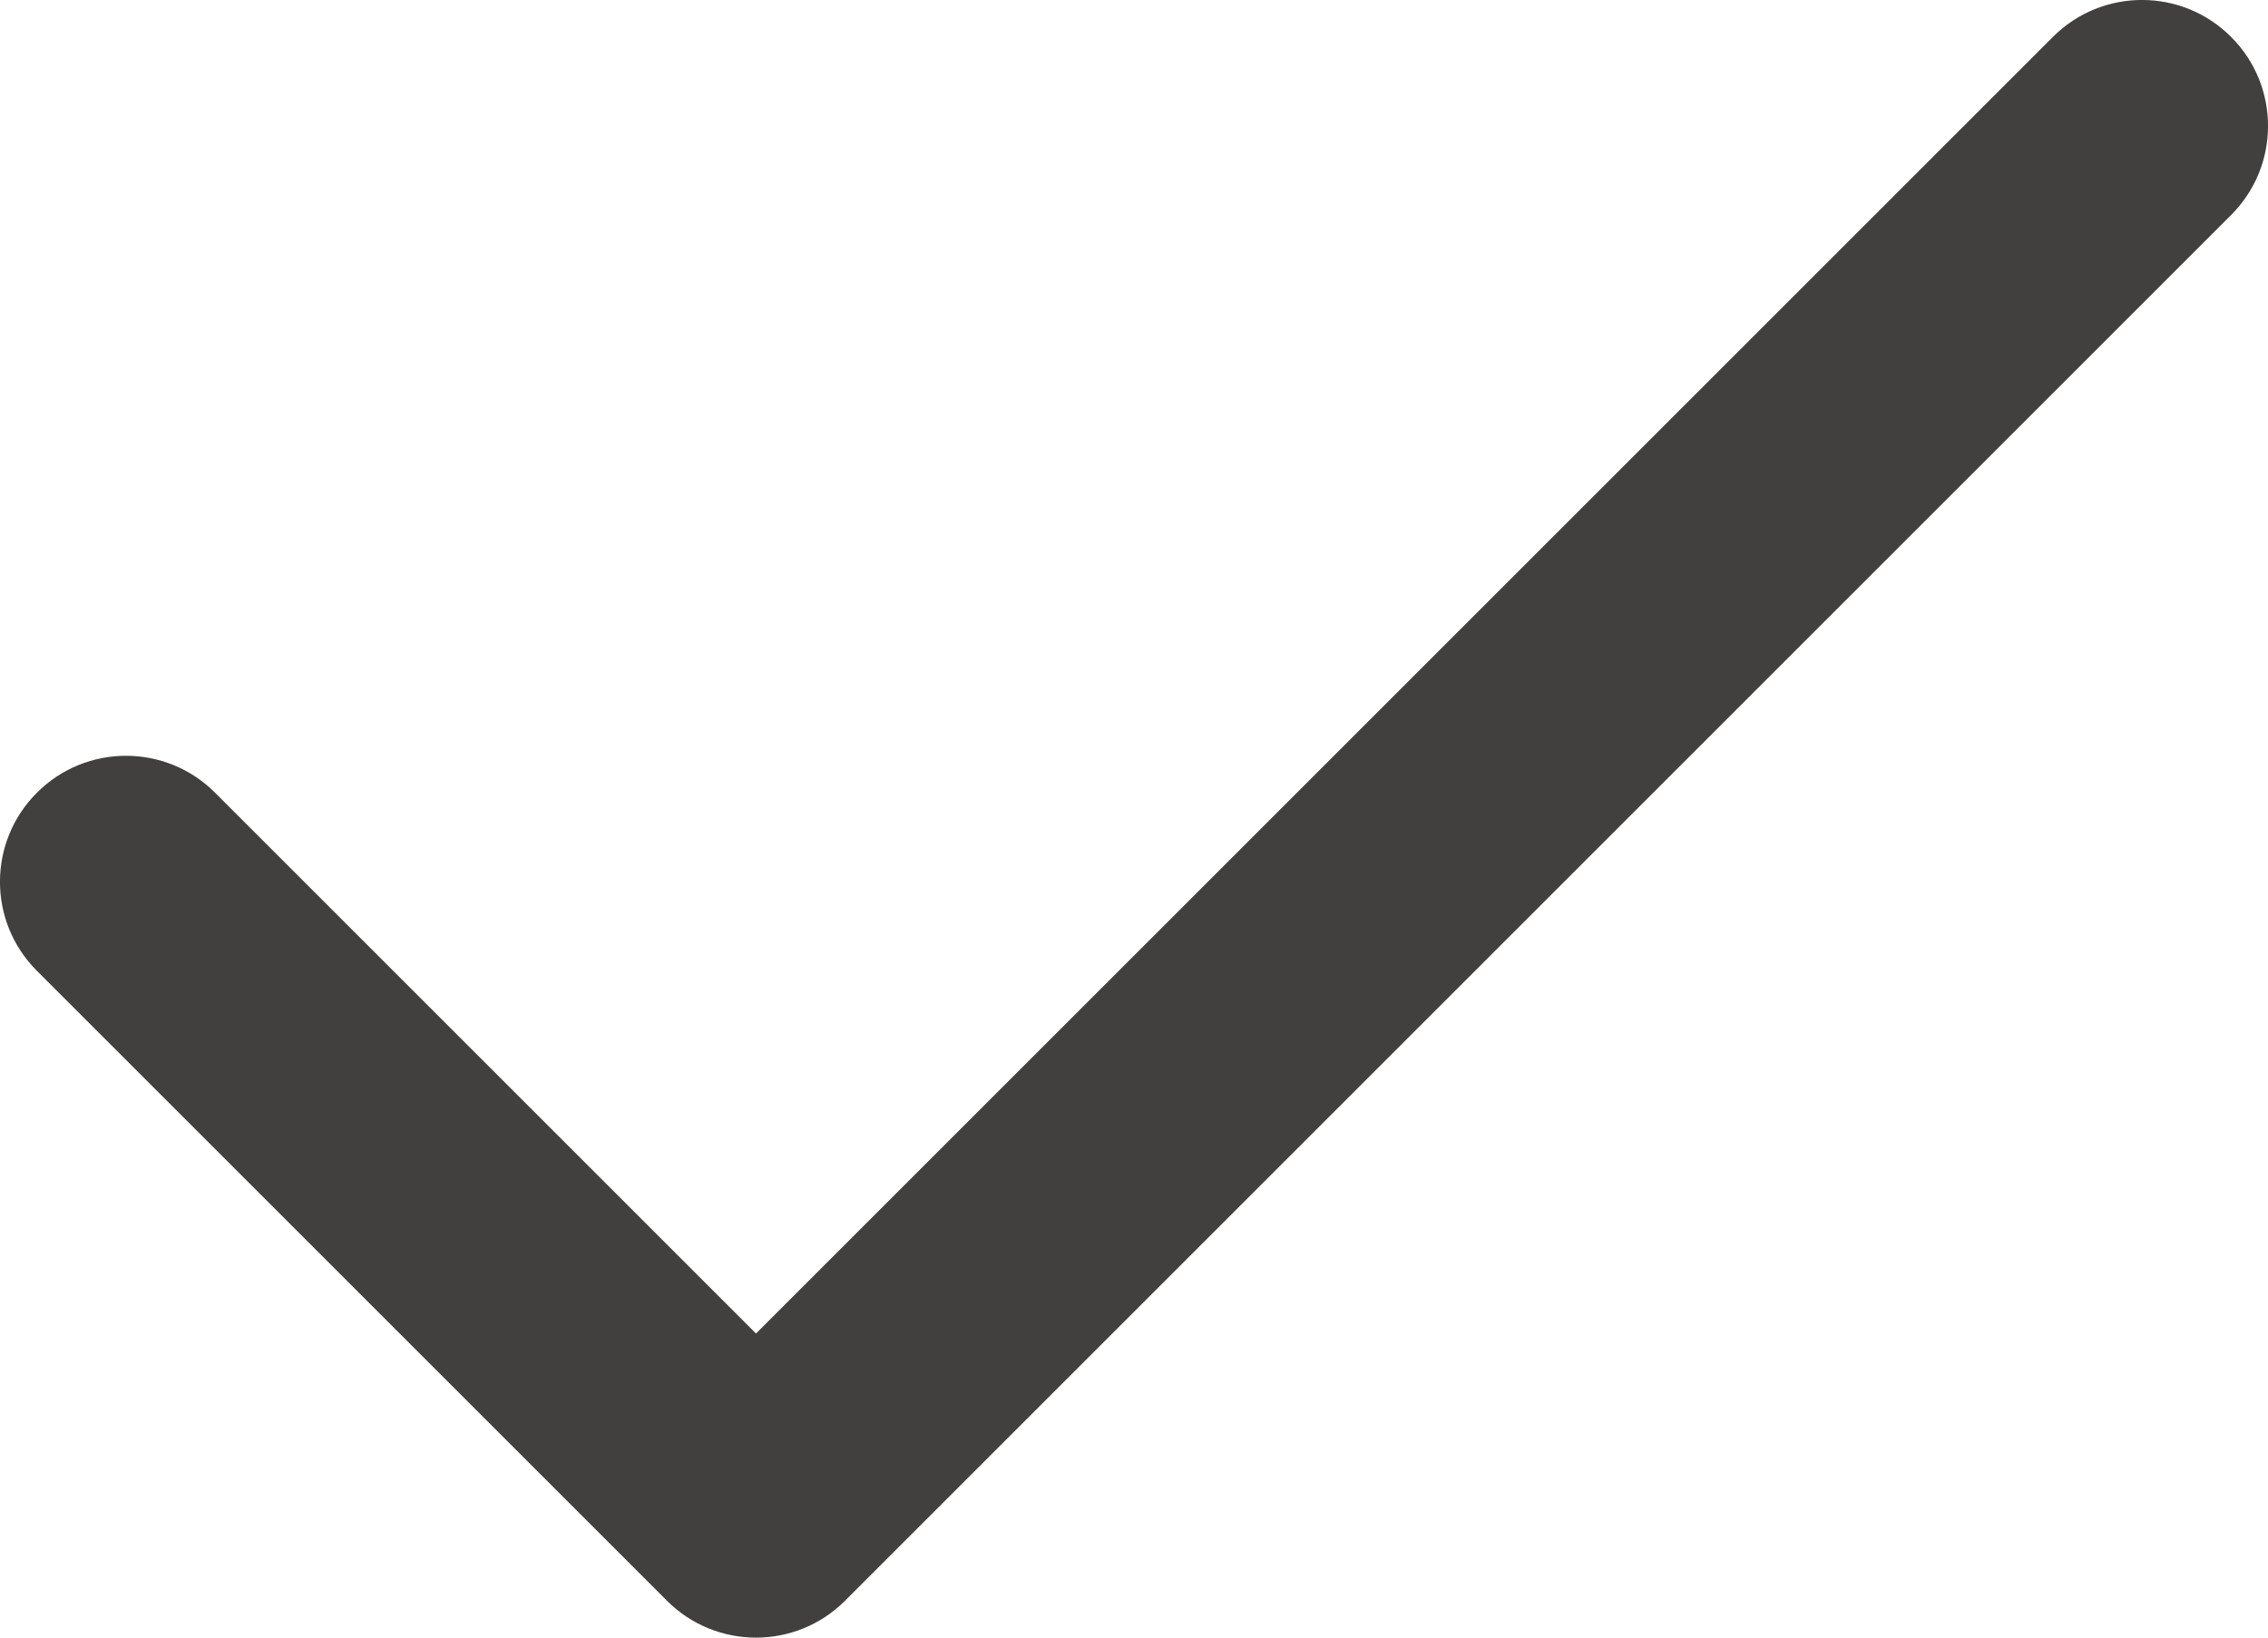
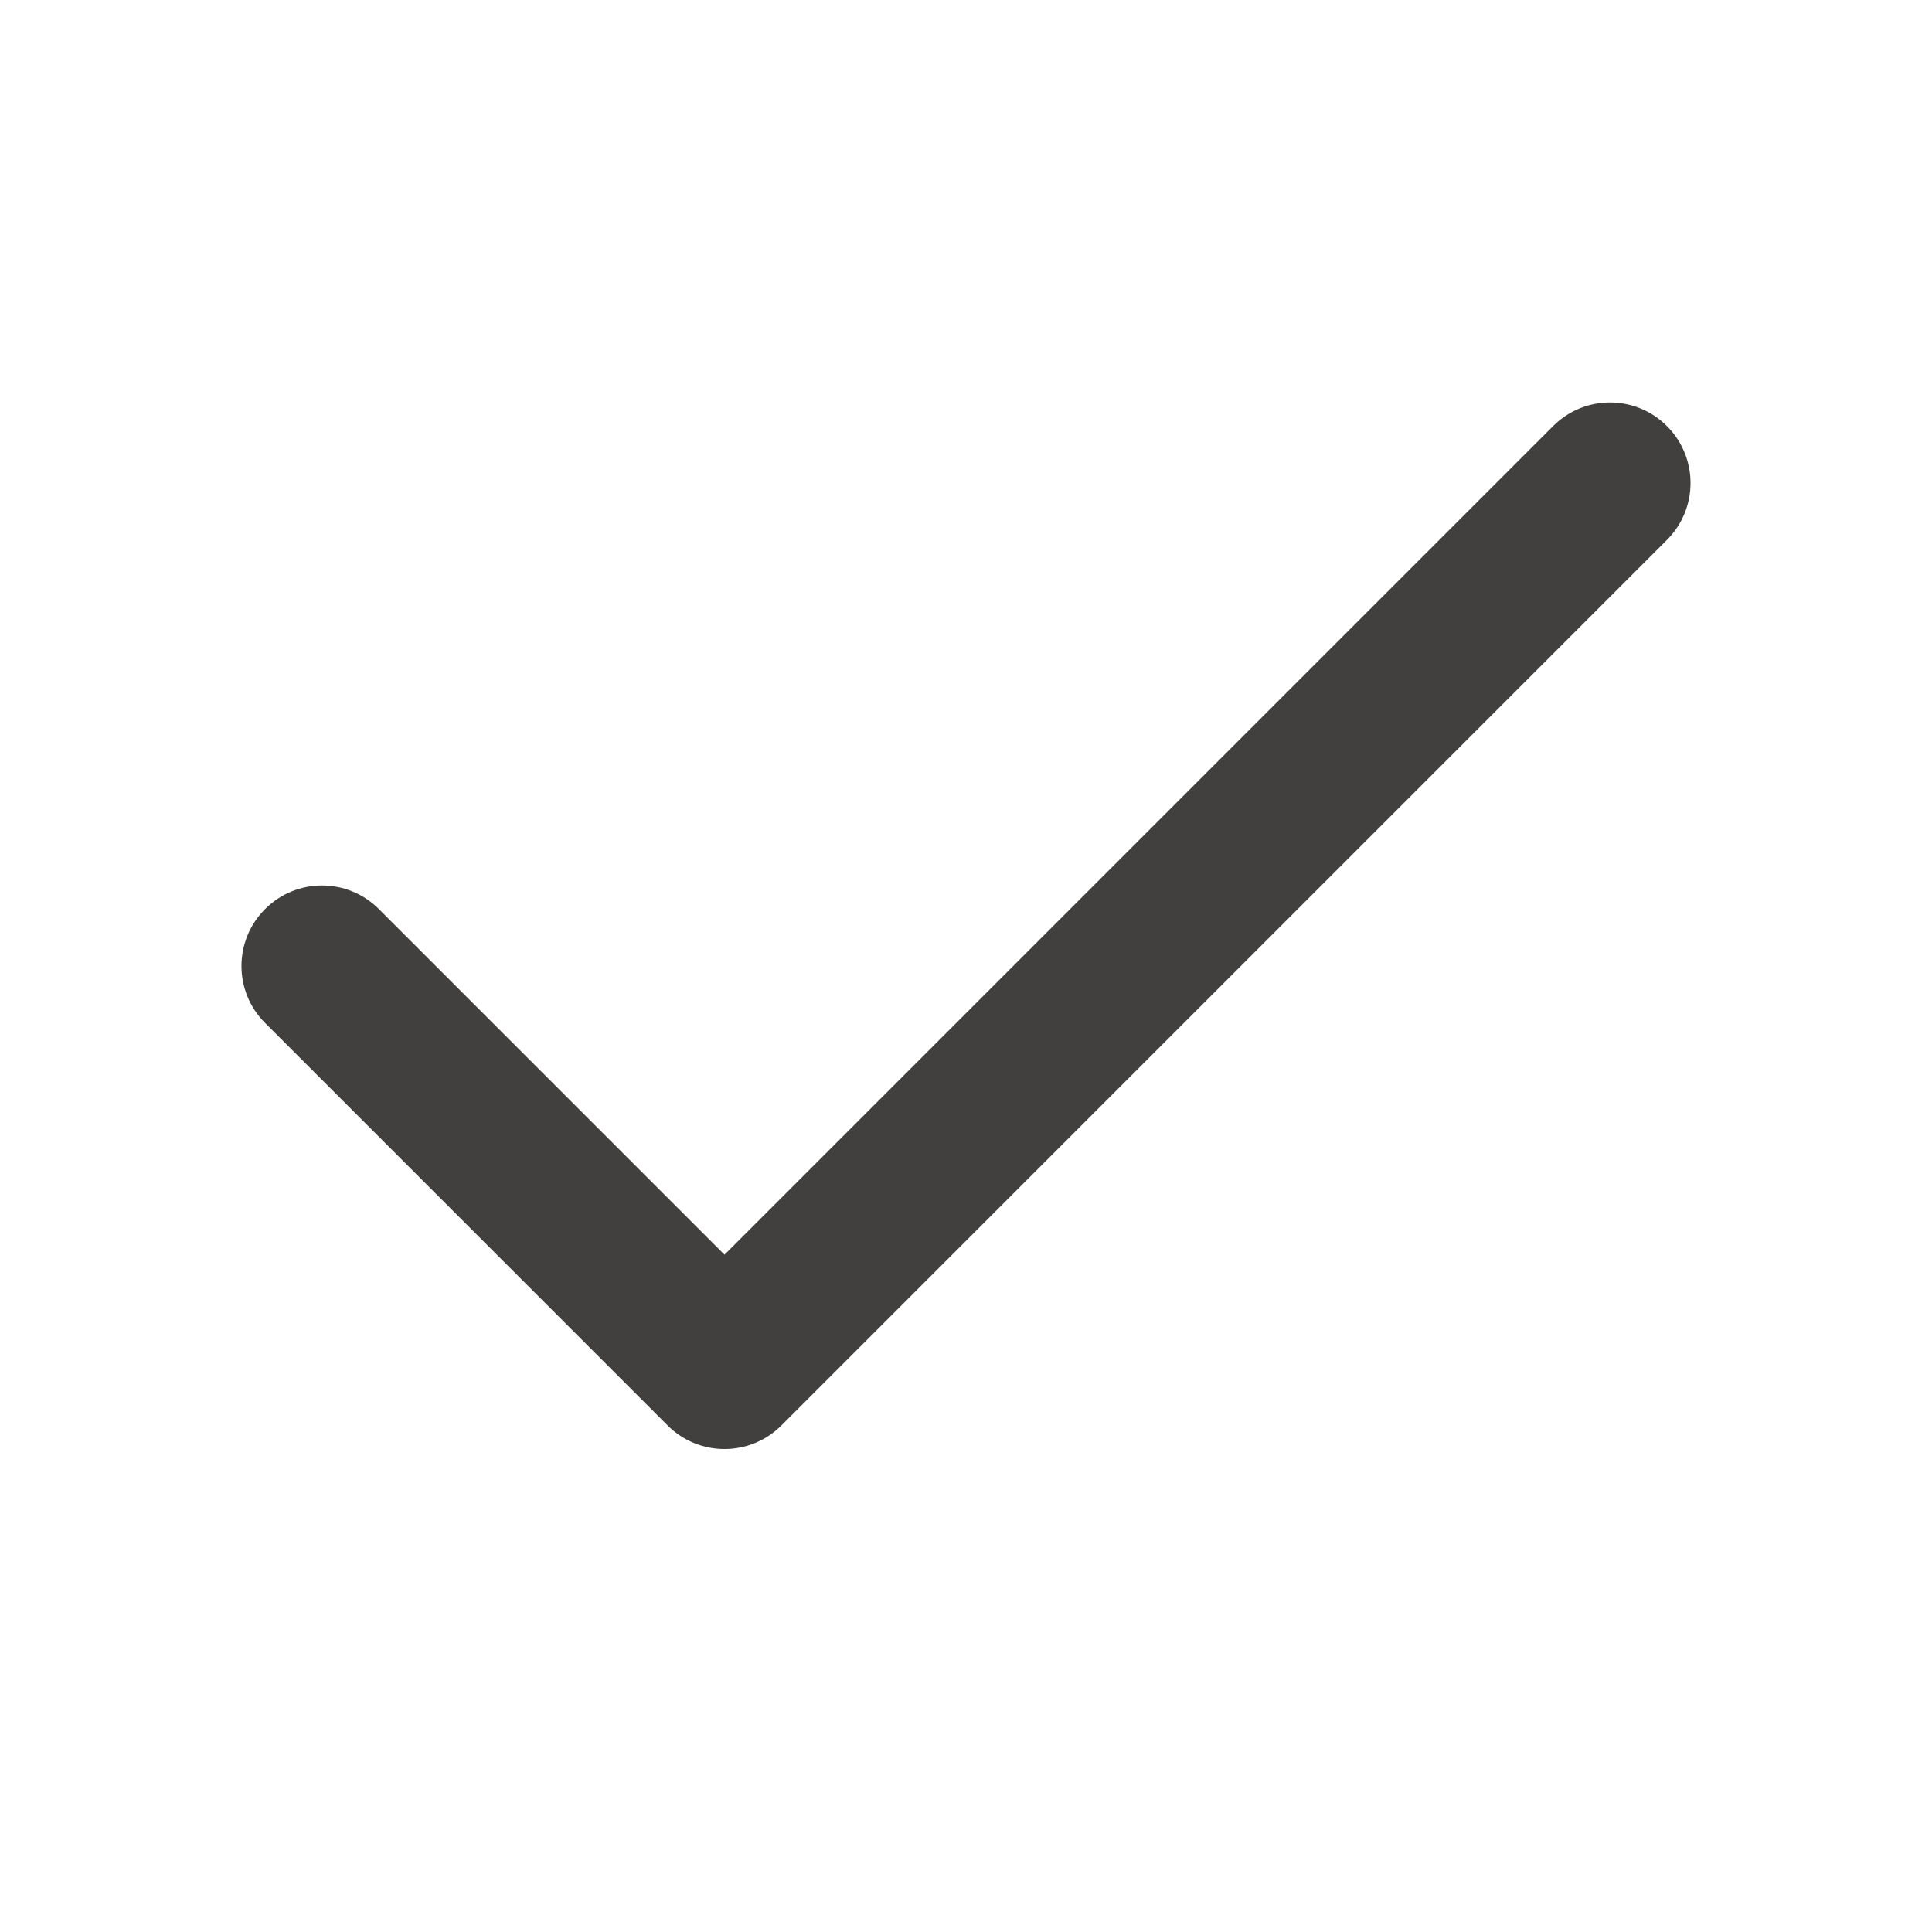
- <svg xmlns="http://www.w3.org/2000/svg" width="18" height="13" viewBox="0 0 18 13" fill="none">
-   <path fill-rule="evenodd" clip-rule="evenodd" d="M17.707 0.293C18.098 0.683 18.098 1.317 17.707 1.707L6.707 12.707C6.317 13.098 5.683 13.098 5.293 12.707L0.293 7.707C-0.098 7.317 -0.098 6.683 0.293 6.293C0.683 5.902 1.317 5.902 1.707 6.293L6 10.586L16.293 0.293C16.683 -0.098 17.317 -0.098 17.707 0.293Z" fill="#41403E" />
+ <svg xmlns="http://www.w3.org/2000/svg" width="24" height="24" viewBox="0 0 24 24" fill="none">
+   <g id="check">
+     <path id="Icon (Stroke)" fill-rule="evenodd" clip-rule="evenodd" d="M20.707 5.293C21.098 5.683 21.098 6.317 20.707 6.707L9.707 17.707C9.317 18.098 8.683 18.098 8.293 17.707L3.293 12.707C2.902 12.317 2.902 11.683 3.293 11.293C3.683 10.902 4.317 10.902 4.707 11.293L9 15.586L19.293 5.293C19.683 4.902 20.317 4.902 20.707 5.293Z" fill="#41403E" />
+   </g>
</svg>
